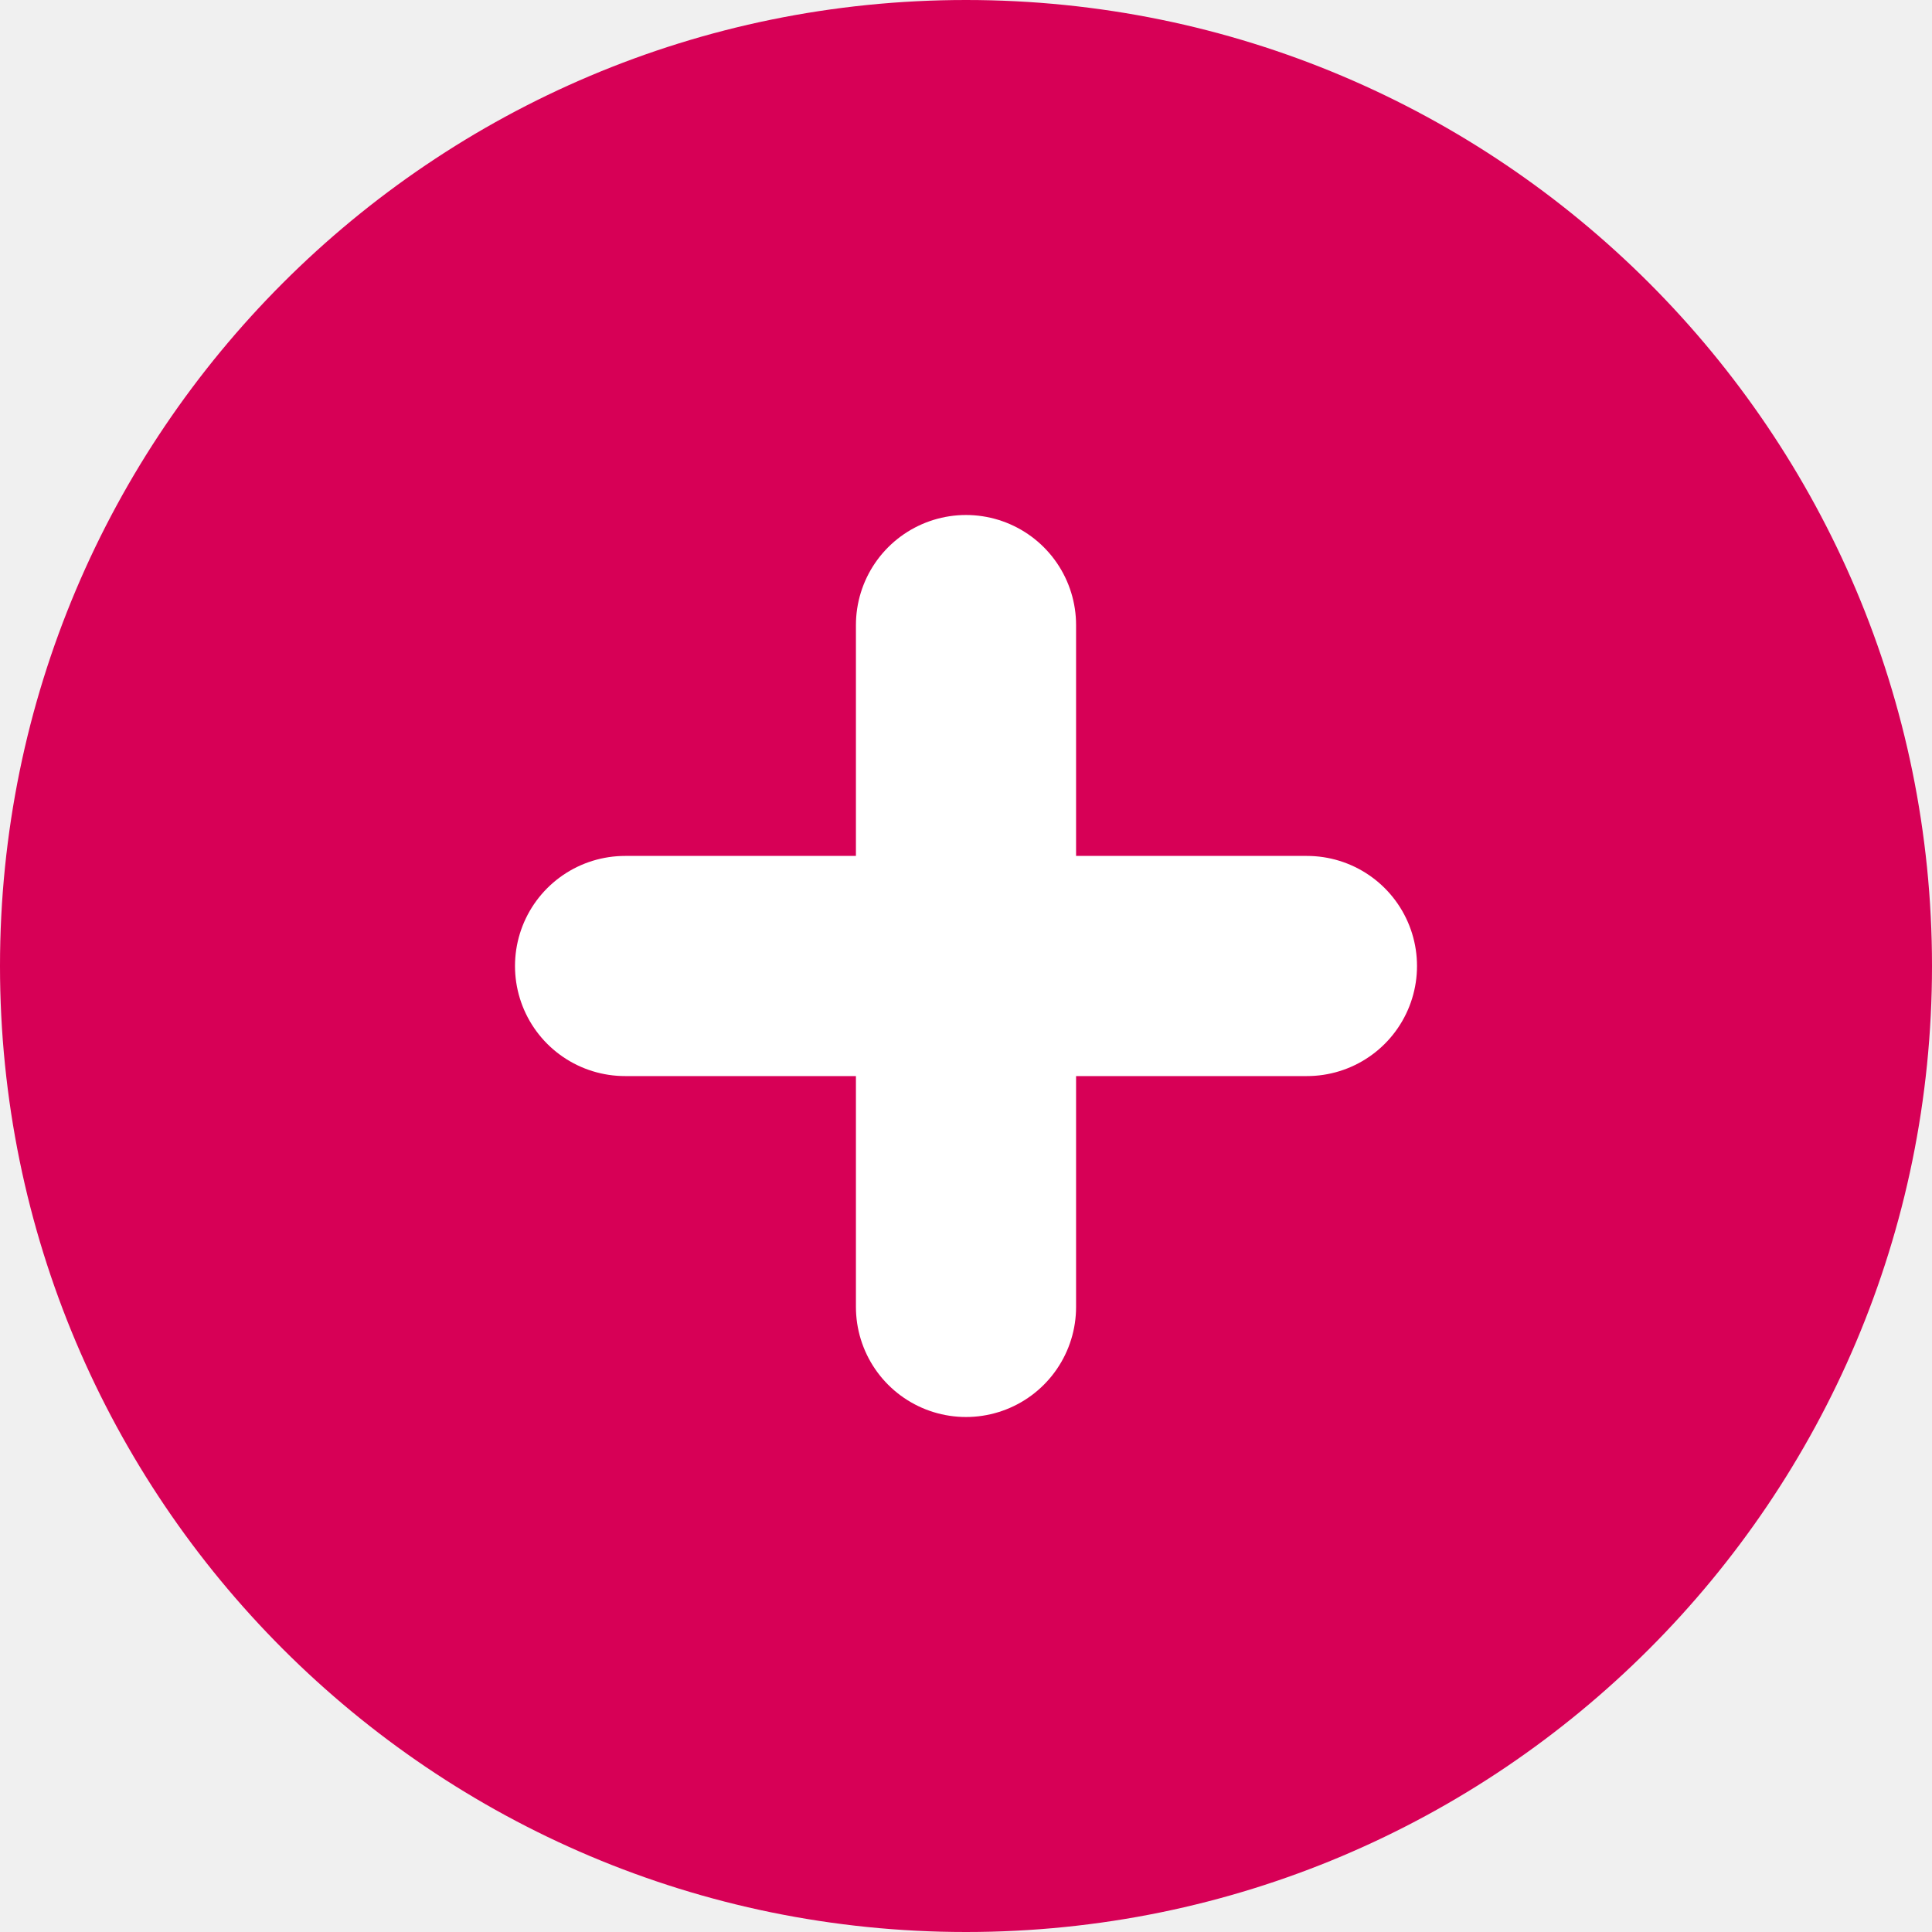
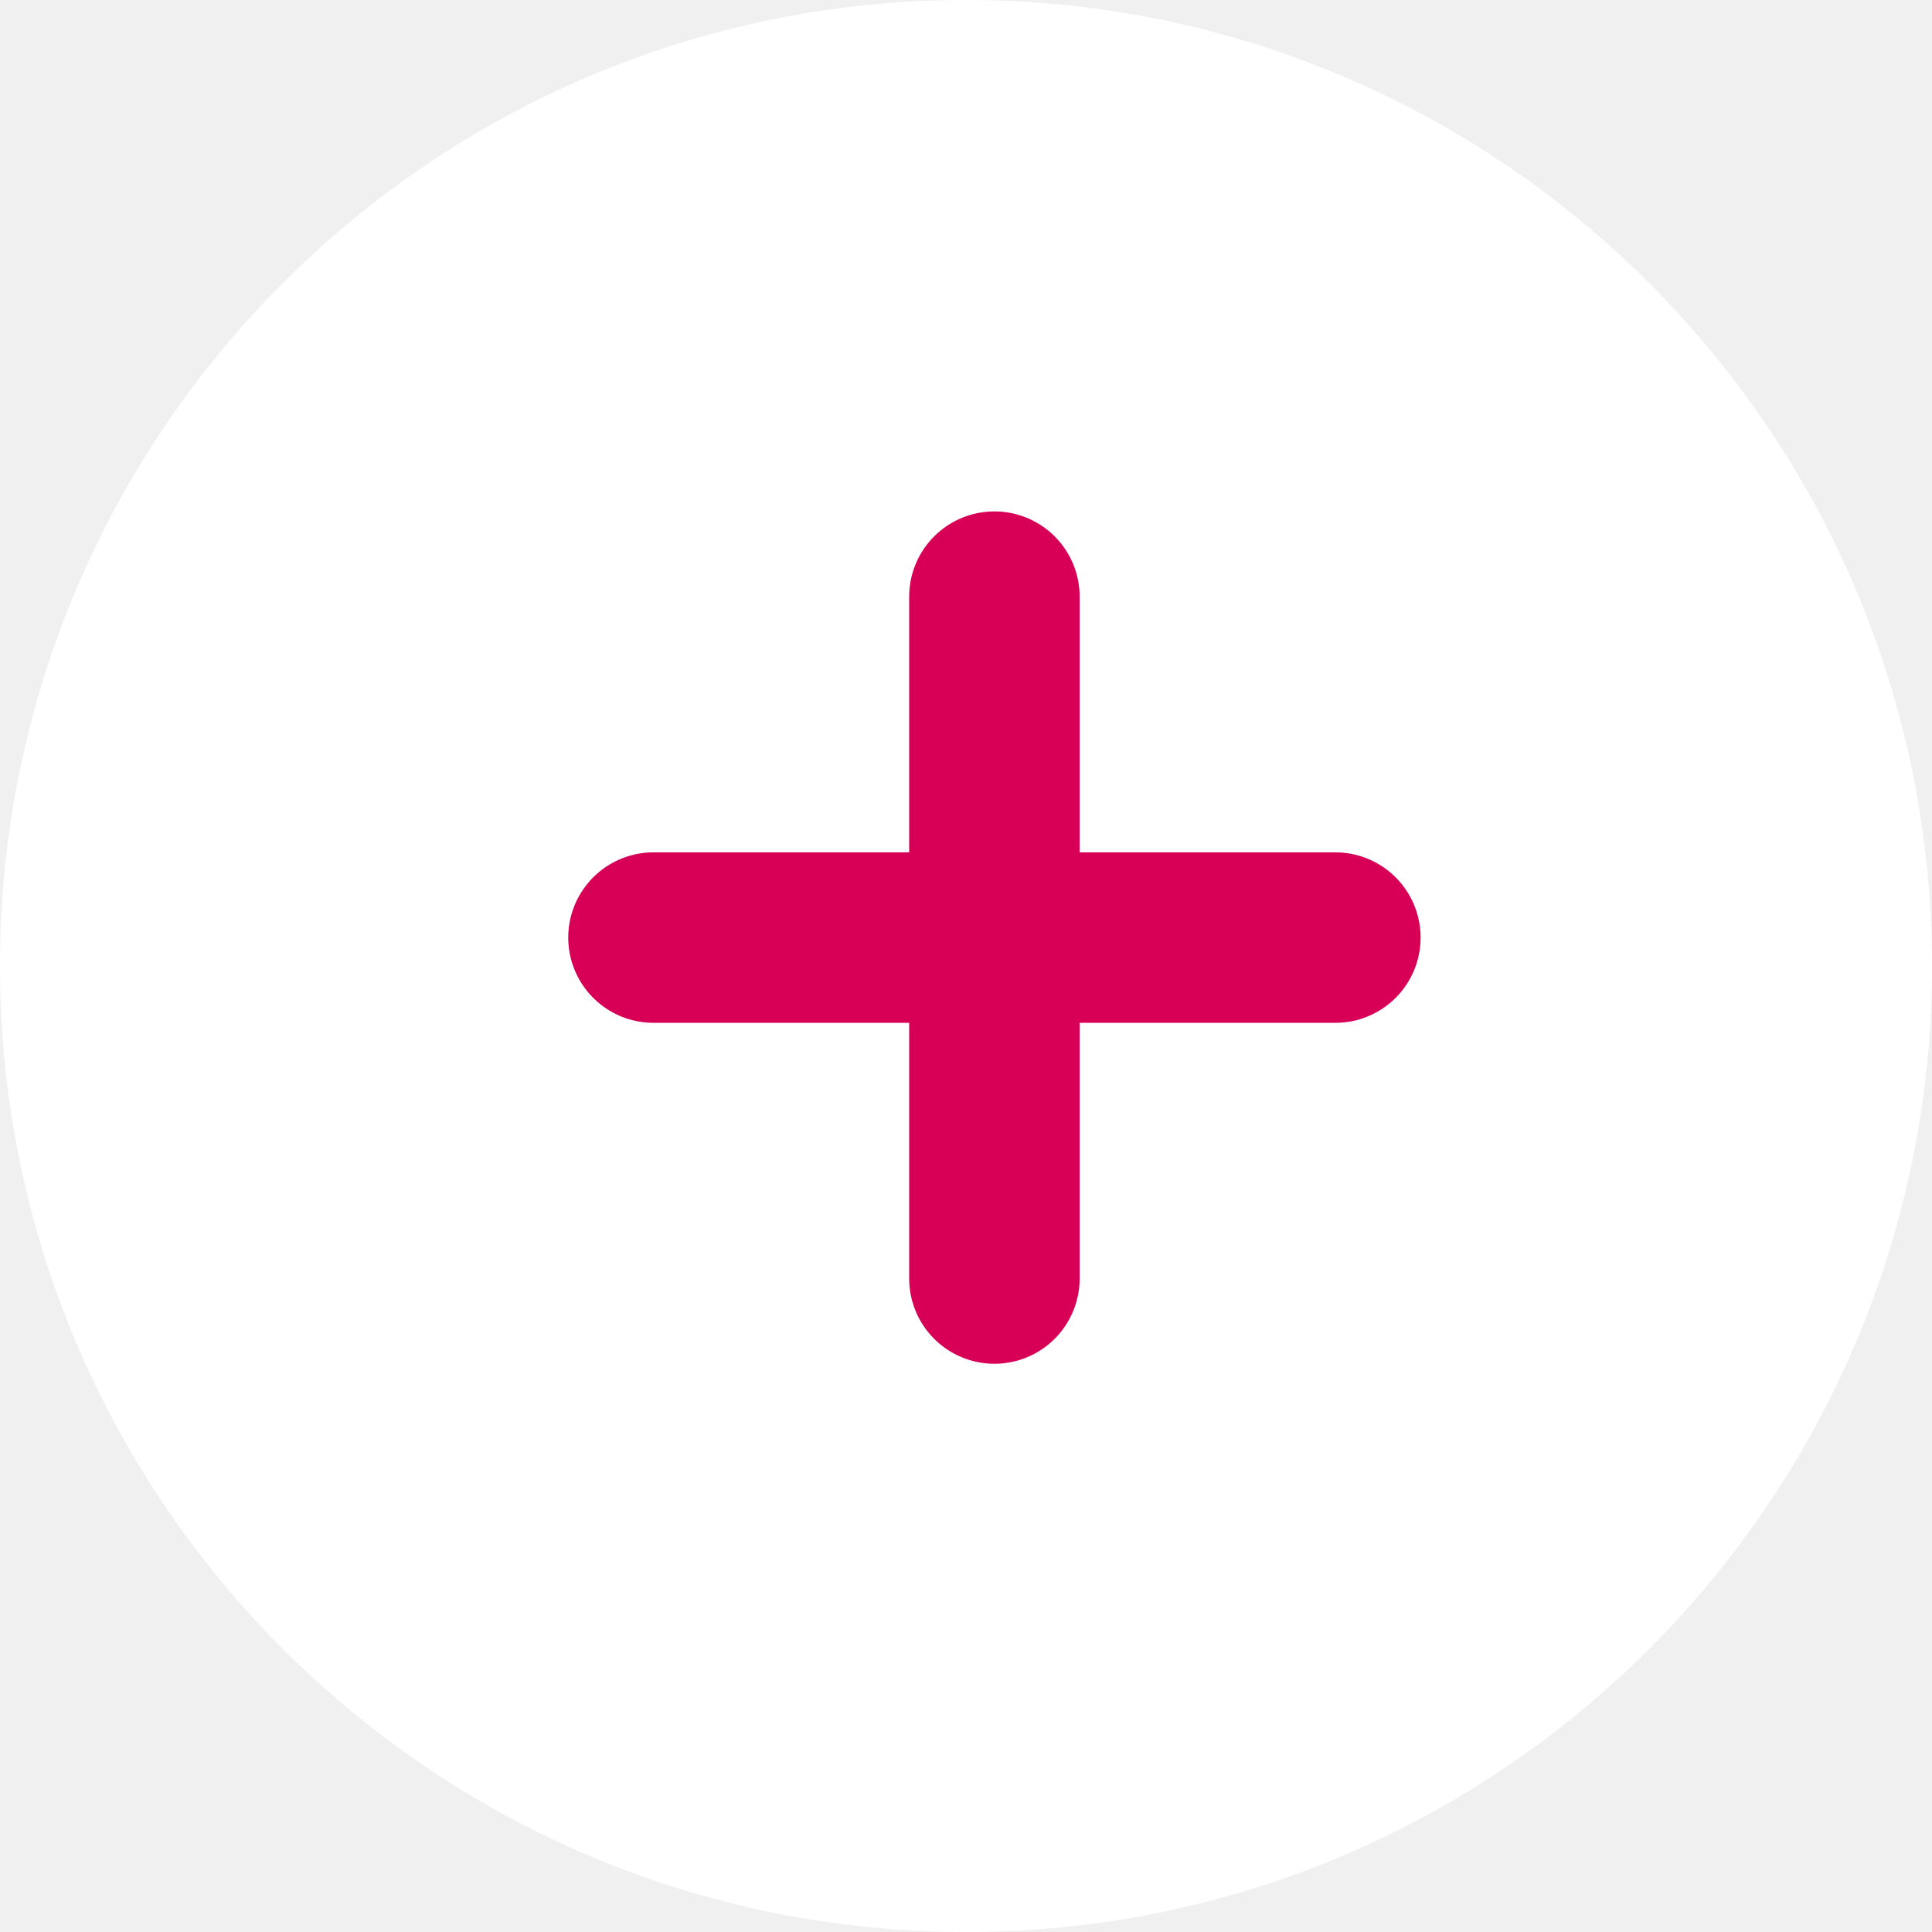
- <svg xmlns="http://www.w3.org/2000/svg" width="26.328" height="26.328">
-   <circle cx="13.164" cy="13.164" r="13.164" fill="#d70056" />
-   <path d="M8.518 13.164h9.292m-4.646-4.646v9.292" fill="none" stroke="#fff" stroke-linecap="round" stroke-width="3" />
+ <svg xmlns="http://www.w3.org/2000/svg" width="34" height="34">
+   <g transform="translate(0 -.356)">
+     <circle cx="17" cy="17" r="17" transform="translate(0 .356)" fill="#fff" />
+     <g fill="none">
+       <path stroke="#d70056" stroke-linecap="round" stroke-width="3" d="M11.5 16.856h12" />
+       <path d="M17 11.356v12" />
+     </g>
+     <g fill="none">
+       <path stroke="#d70056" stroke-linecap="round" stroke-width="3" d="M17.5 10.856v12" />
+       <path d="M23 17.356H11" />
+     </g>
+   </g>
</svg>
